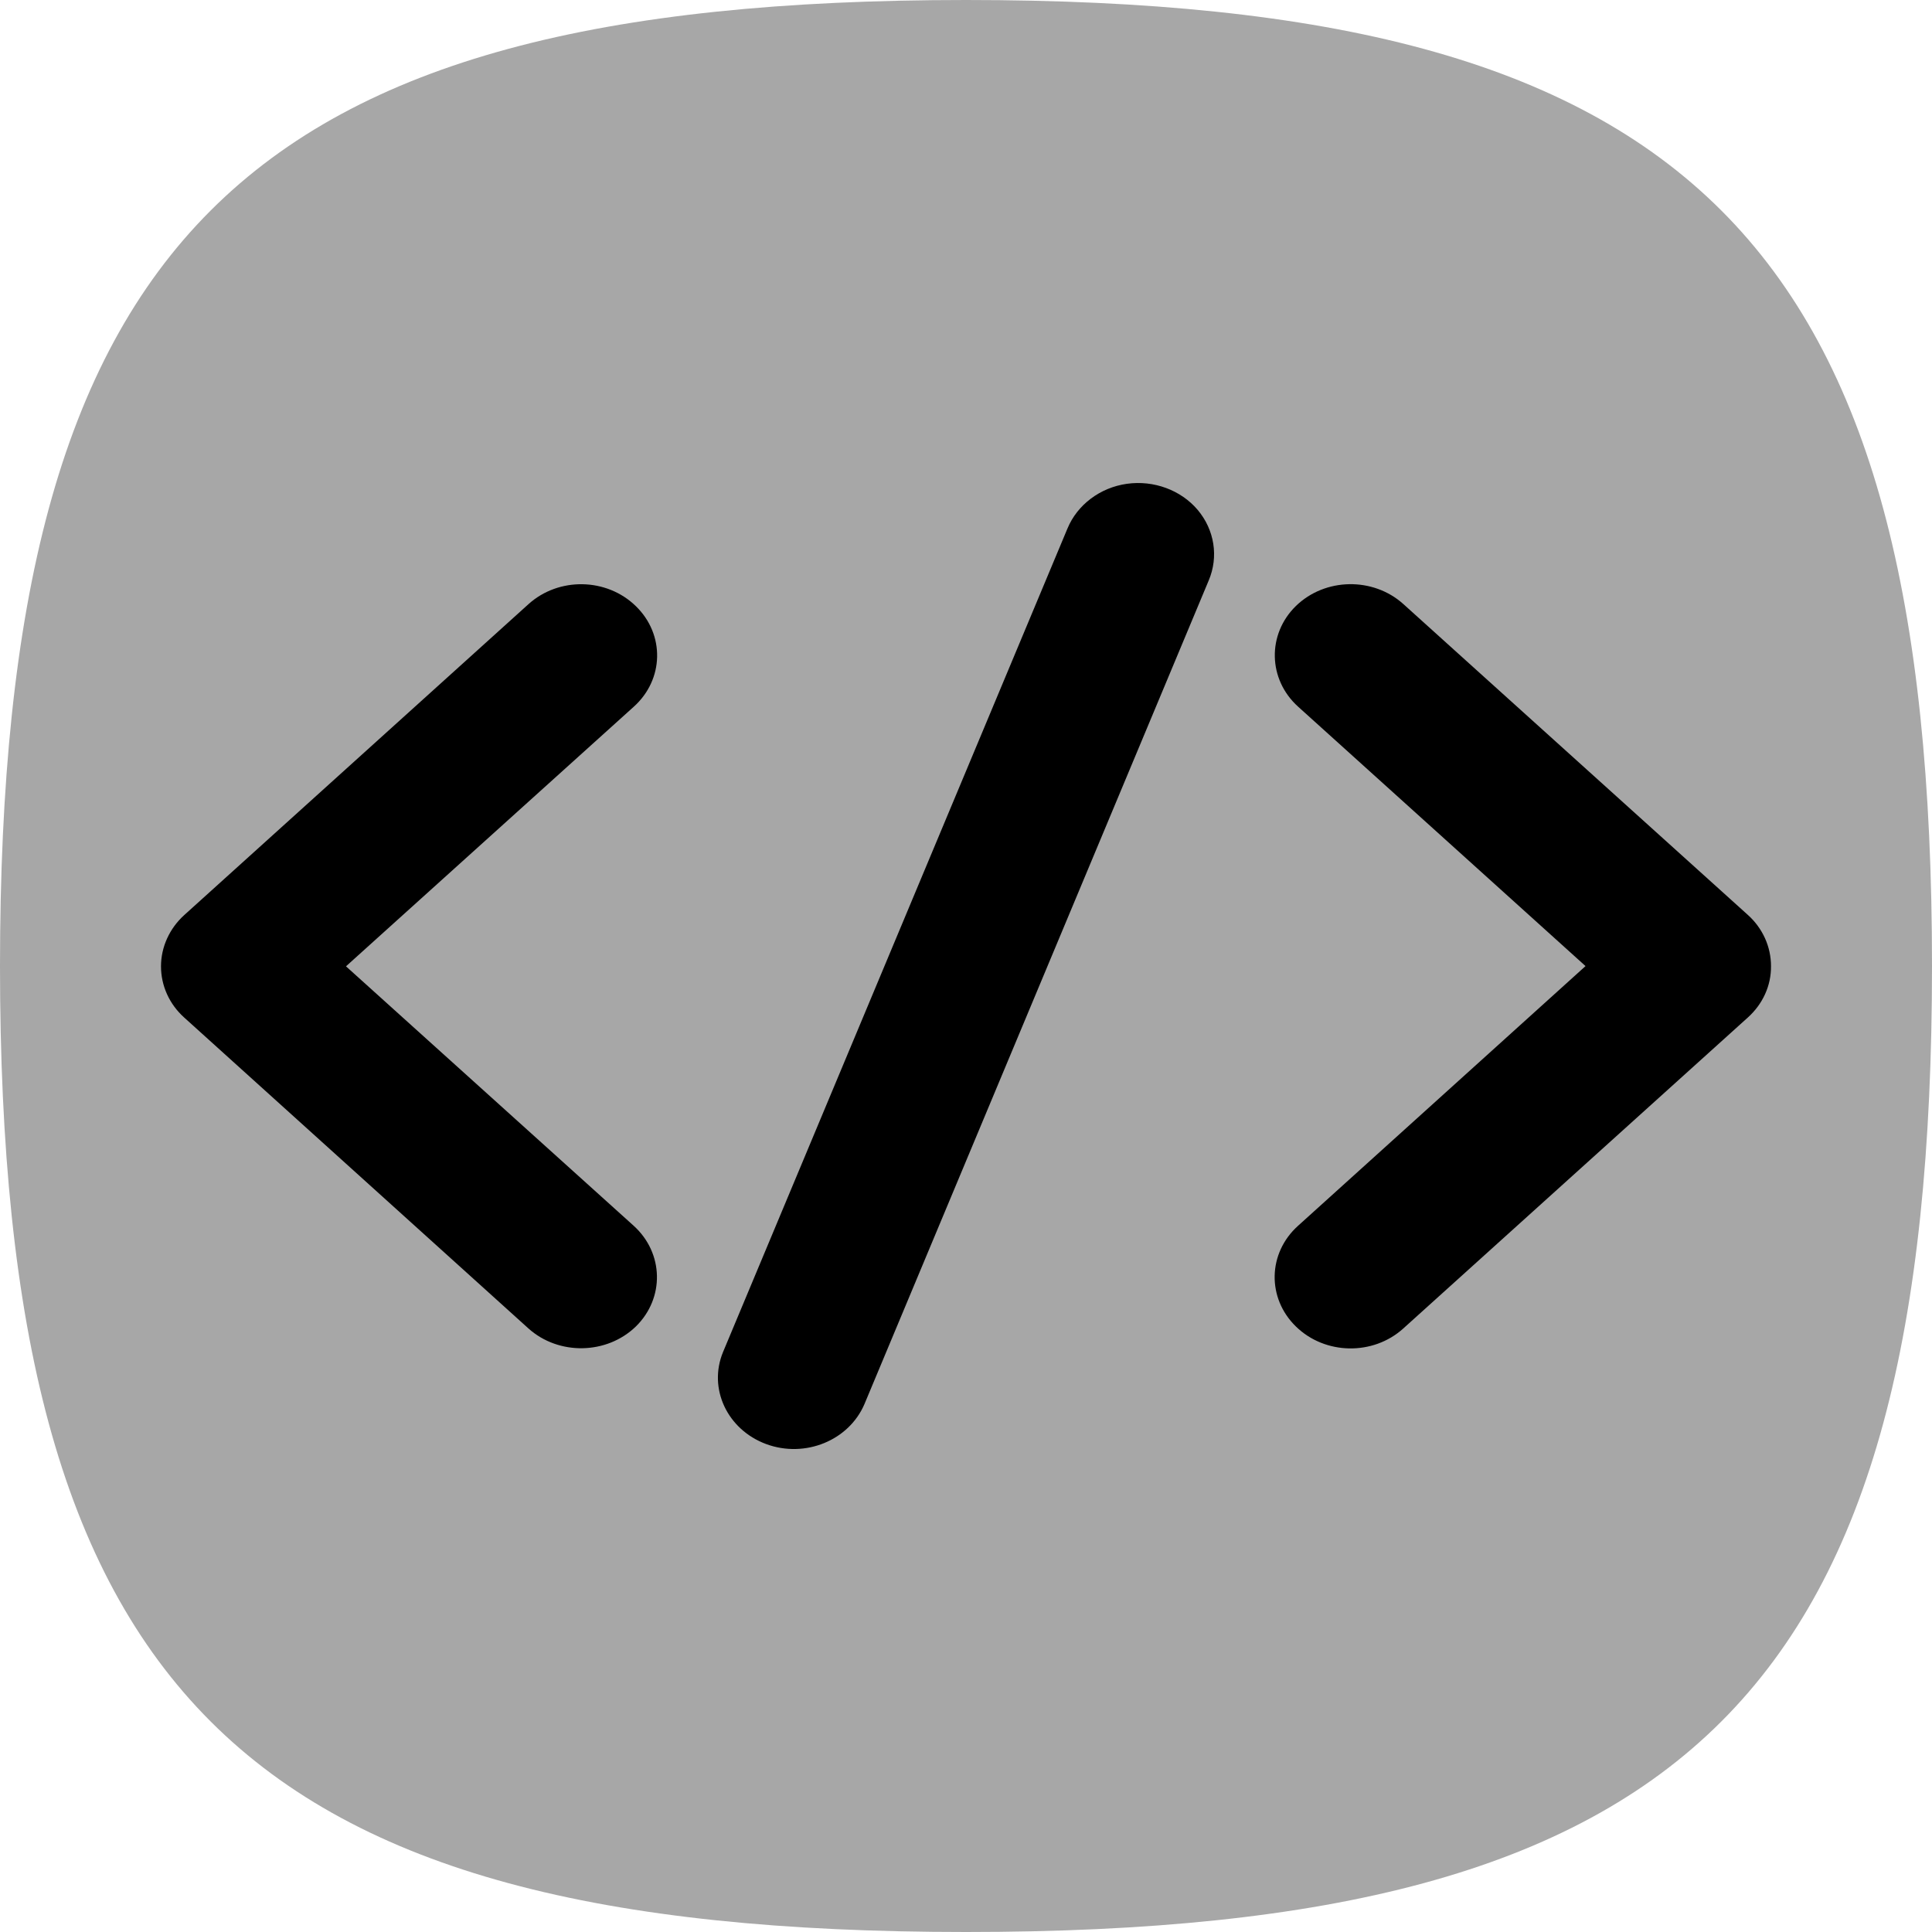
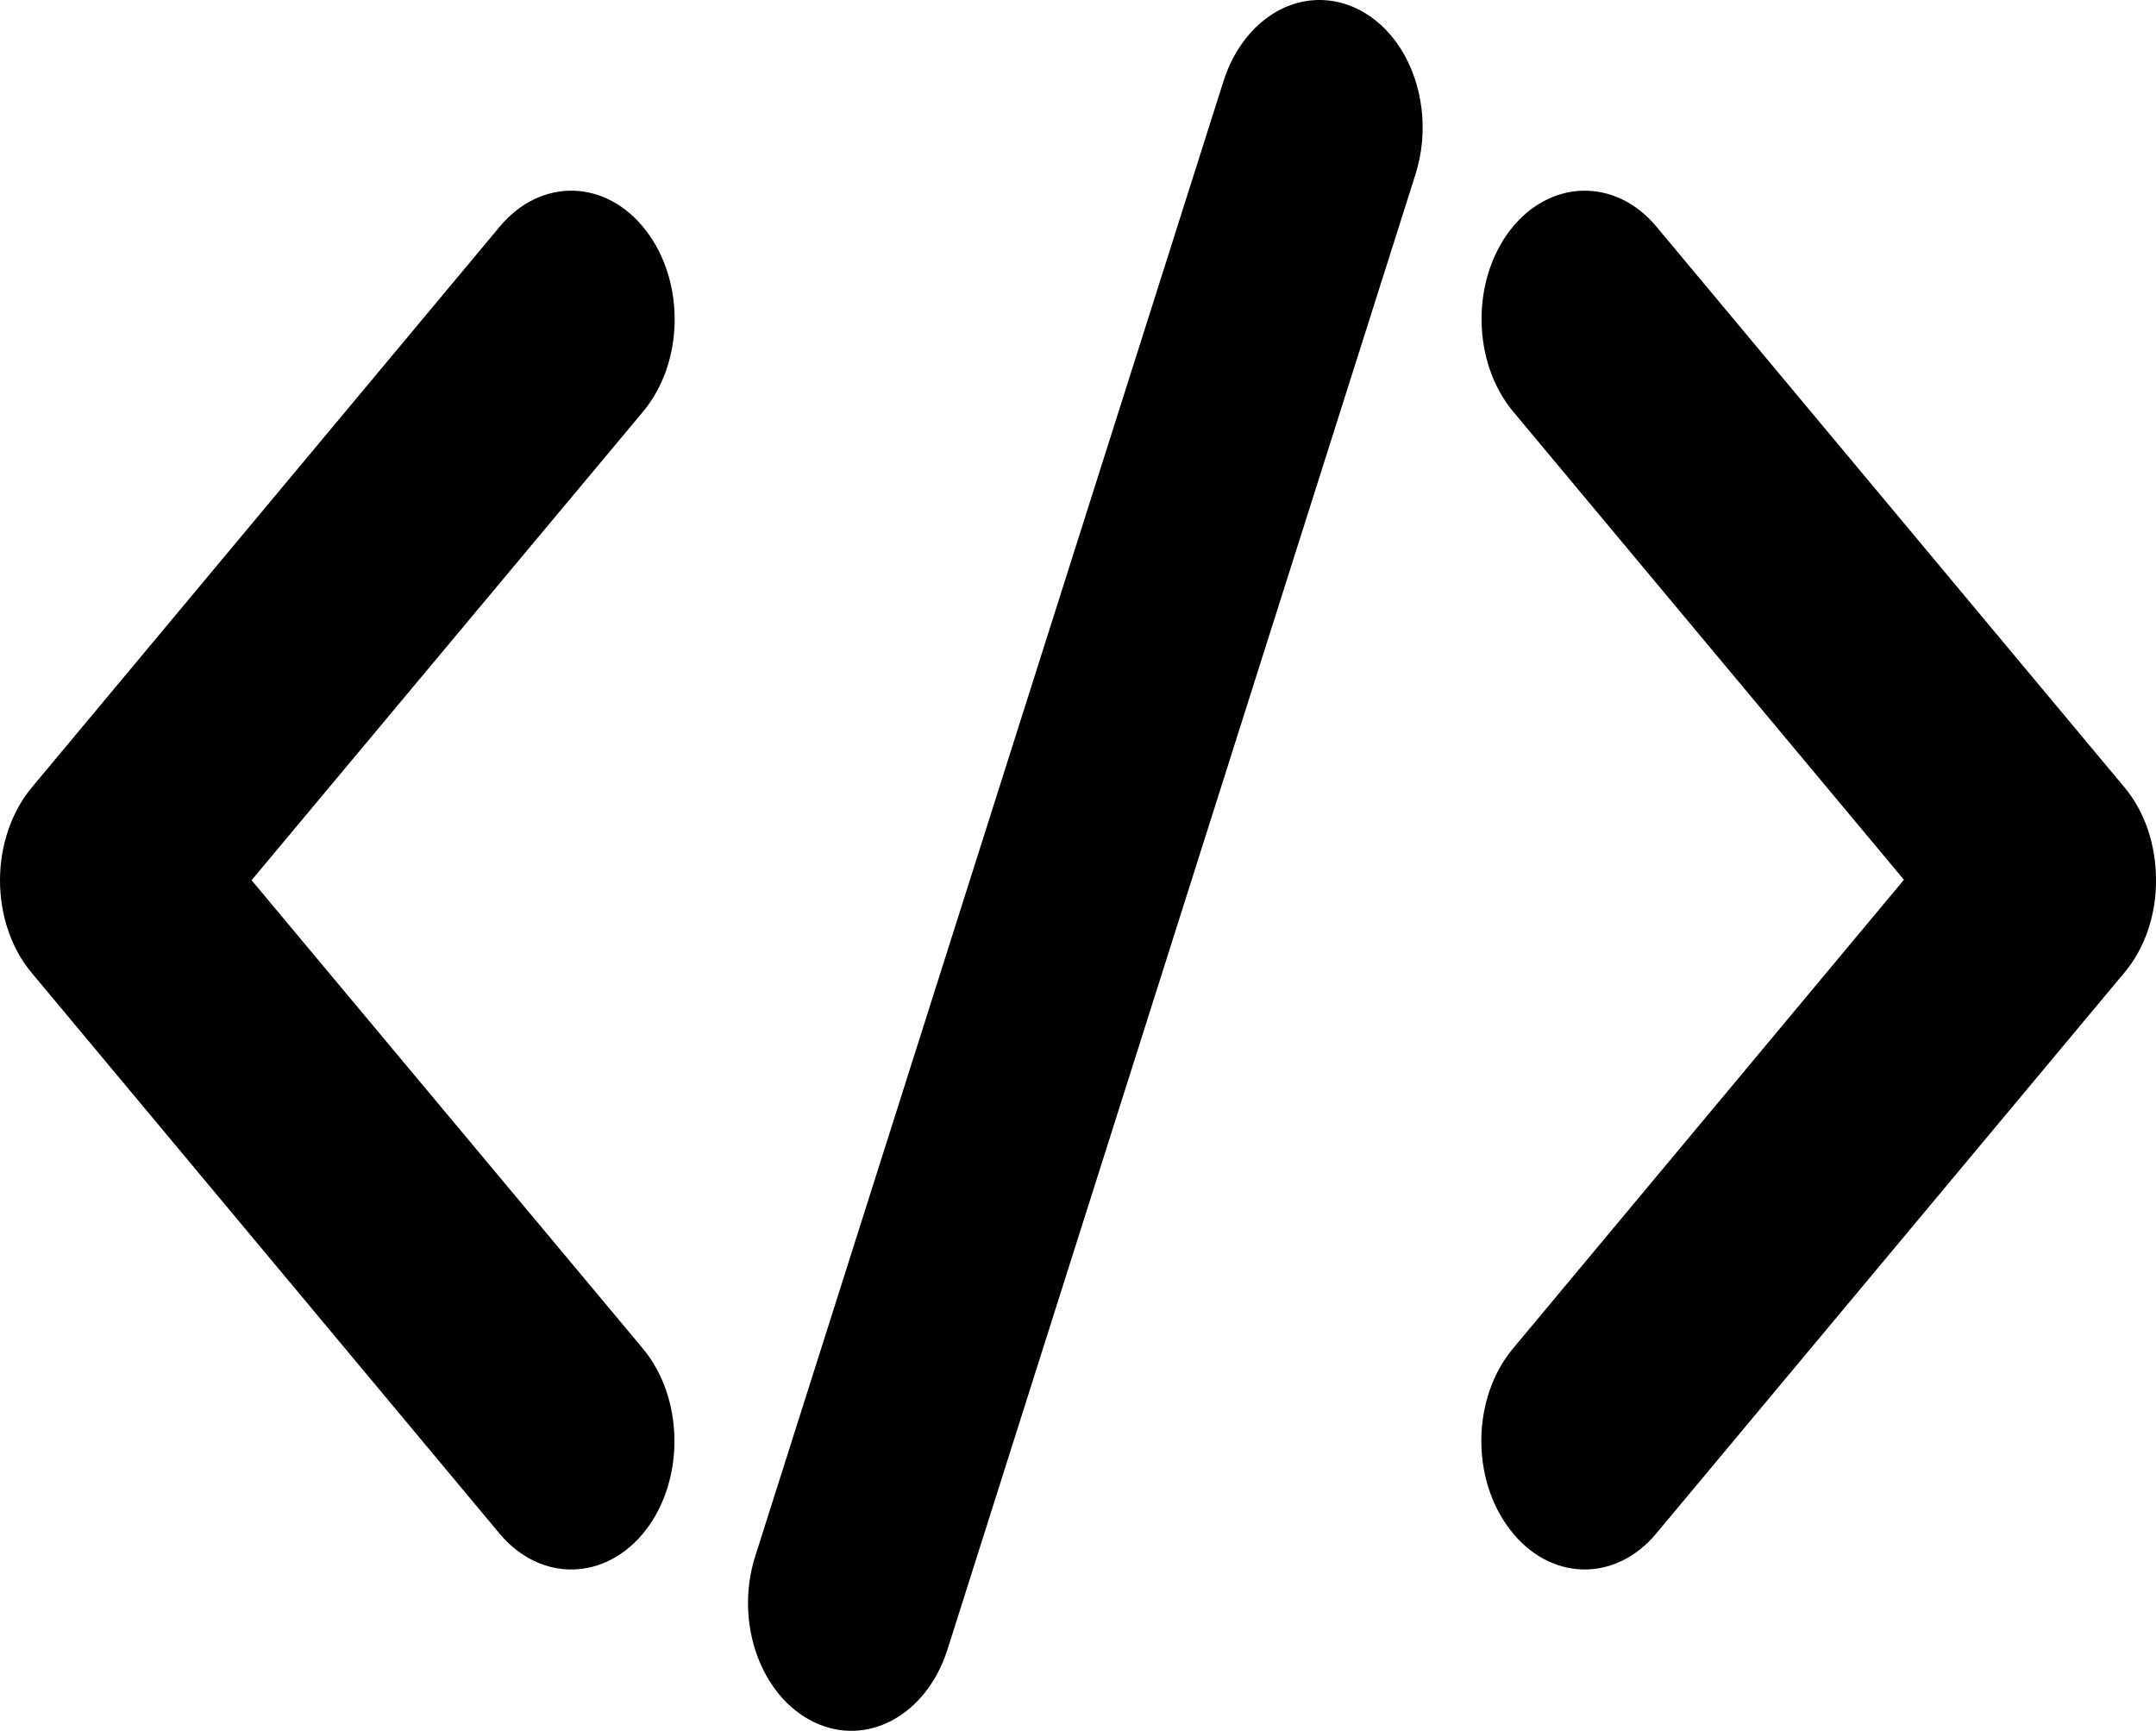
- <svg xmlns="http://www.w3.org/2000/svg" width="24px" height="24px" viewBox="0 0 24 24" version="1.1">
+ <svg xmlns="http://www.w3.org/2000/svg" width="147px" height="118px" viewBox="0 0 147 118" version="1.1">
  <g id="页面-1" stroke="none" stroke-width="1" fill="none" fill-rule="evenodd">
    <g id="编组" fill="currentColor" fill-rule="nonzero">
-       <path d="M12,0 C2.976,0 0,2.976 0,12 C0,21.024 2.976,24 12,24 C21.024,24 24,21.024 24,12 C24,2.976 21.024,0 12,0 Z" id="路径" opacity="0.344" />
-       <path d="M7.872,15.227 C8.247,15.567 8.258,16.126 7.899,16.478 C7.537,16.829 6.94,16.839 6.565,16.503 L2.288,12.64 C2.103,12.474 2,12.244 2,12.004 C2,11.764 2.106,11.533 2.288,11.368 L6.565,7.505 C6.94,7.166 7.537,7.176 7.899,7.53 C8.261,7.882 8.25,8.441 7.872,8.78 L4.298,12.004 L7.872,15.227 L7.872,15.227 Z M15.015,7.211 L10.739,17.441 C10.546,17.894 10.002,18.117 9.518,17.939 C9.035,17.76 8.794,17.25 8.982,16.795 L13.261,6.564 C13.383,6.27 13.666,6.057 13.998,6.01 C14.331,5.963 14.669,6.087 14.878,6.334 C15.087,6.582 15.14,6.916 15.015,7.211 Z M21.712,12.64 L17.432,16.503 C17.057,16.842 16.46,16.832 16.098,16.478 C15.737,16.126 15.747,15.567 16.125,15.227 L19.696,12.001 L16.125,8.778 C15.75,8.439 15.739,7.879 16.098,7.528 C16.46,7.176 17.057,7.166 17.432,7.503 L21.712,11.365 C21.897,11.531 22,11.761 22,12.001 C22.003,12.244 21.897,12.474 21.712,12.64 L21.712,12.64 Z" id="形状" />
+       <path d="M43.83,91.936 C46.63,95.296 46.709,100.837 44.027,104.319 C41.326,107.801 36.87,107.9 34.07,104.565 L2.149,66.311 C0.769,64.668 0,62.388 0,60.009 C0,57.631 0.789,55.35 2.149,53.707 L34.07,15.454 C36.87,12.094 41.326,12.192 44.027,15.699 C46.728,19.181 46.649,24.723 43.83,28.082 L17.153,60.009 L43.83,91.936 L43.83,91.936 Z" id="路径" />
+       <path d="M96.505,11.905 L64.586,112.502 C63.147,116.958 59.086,119.149 55.478,117.396 C51.87,115.643 50.076,110.628 51.476,106.148 L83.415,5.55 C84.321,2.653 86.431,0.559 88.915,0.097 C91.399,-0.366 93.923,0.852 95.48,3.286 C97.038,5.721 97.432,9.007 96.505,11.905 Z" id="路径" />
+       <path d="M144.851,66.303 L112.925,104.547 C110.126,107.905 105.672,107.807 102.972,104.302 C100.272,100.821 100.351,95.28 103.169,91.922 L129.814,59.979 L103.169,28.06 C100.371,24.701 100.292,19.161 102.972,15.68 C105.672,12.199 110.126,12.101 112.925,15.435 L144.851,53.678 C146.231,55.321 147,57.601 147,59.979 C147.019,62.381 146.231,64.661 144.851,66.303 L144.851,66.303 Z" id="路径" />
    </g>
  </g>
</svg>
